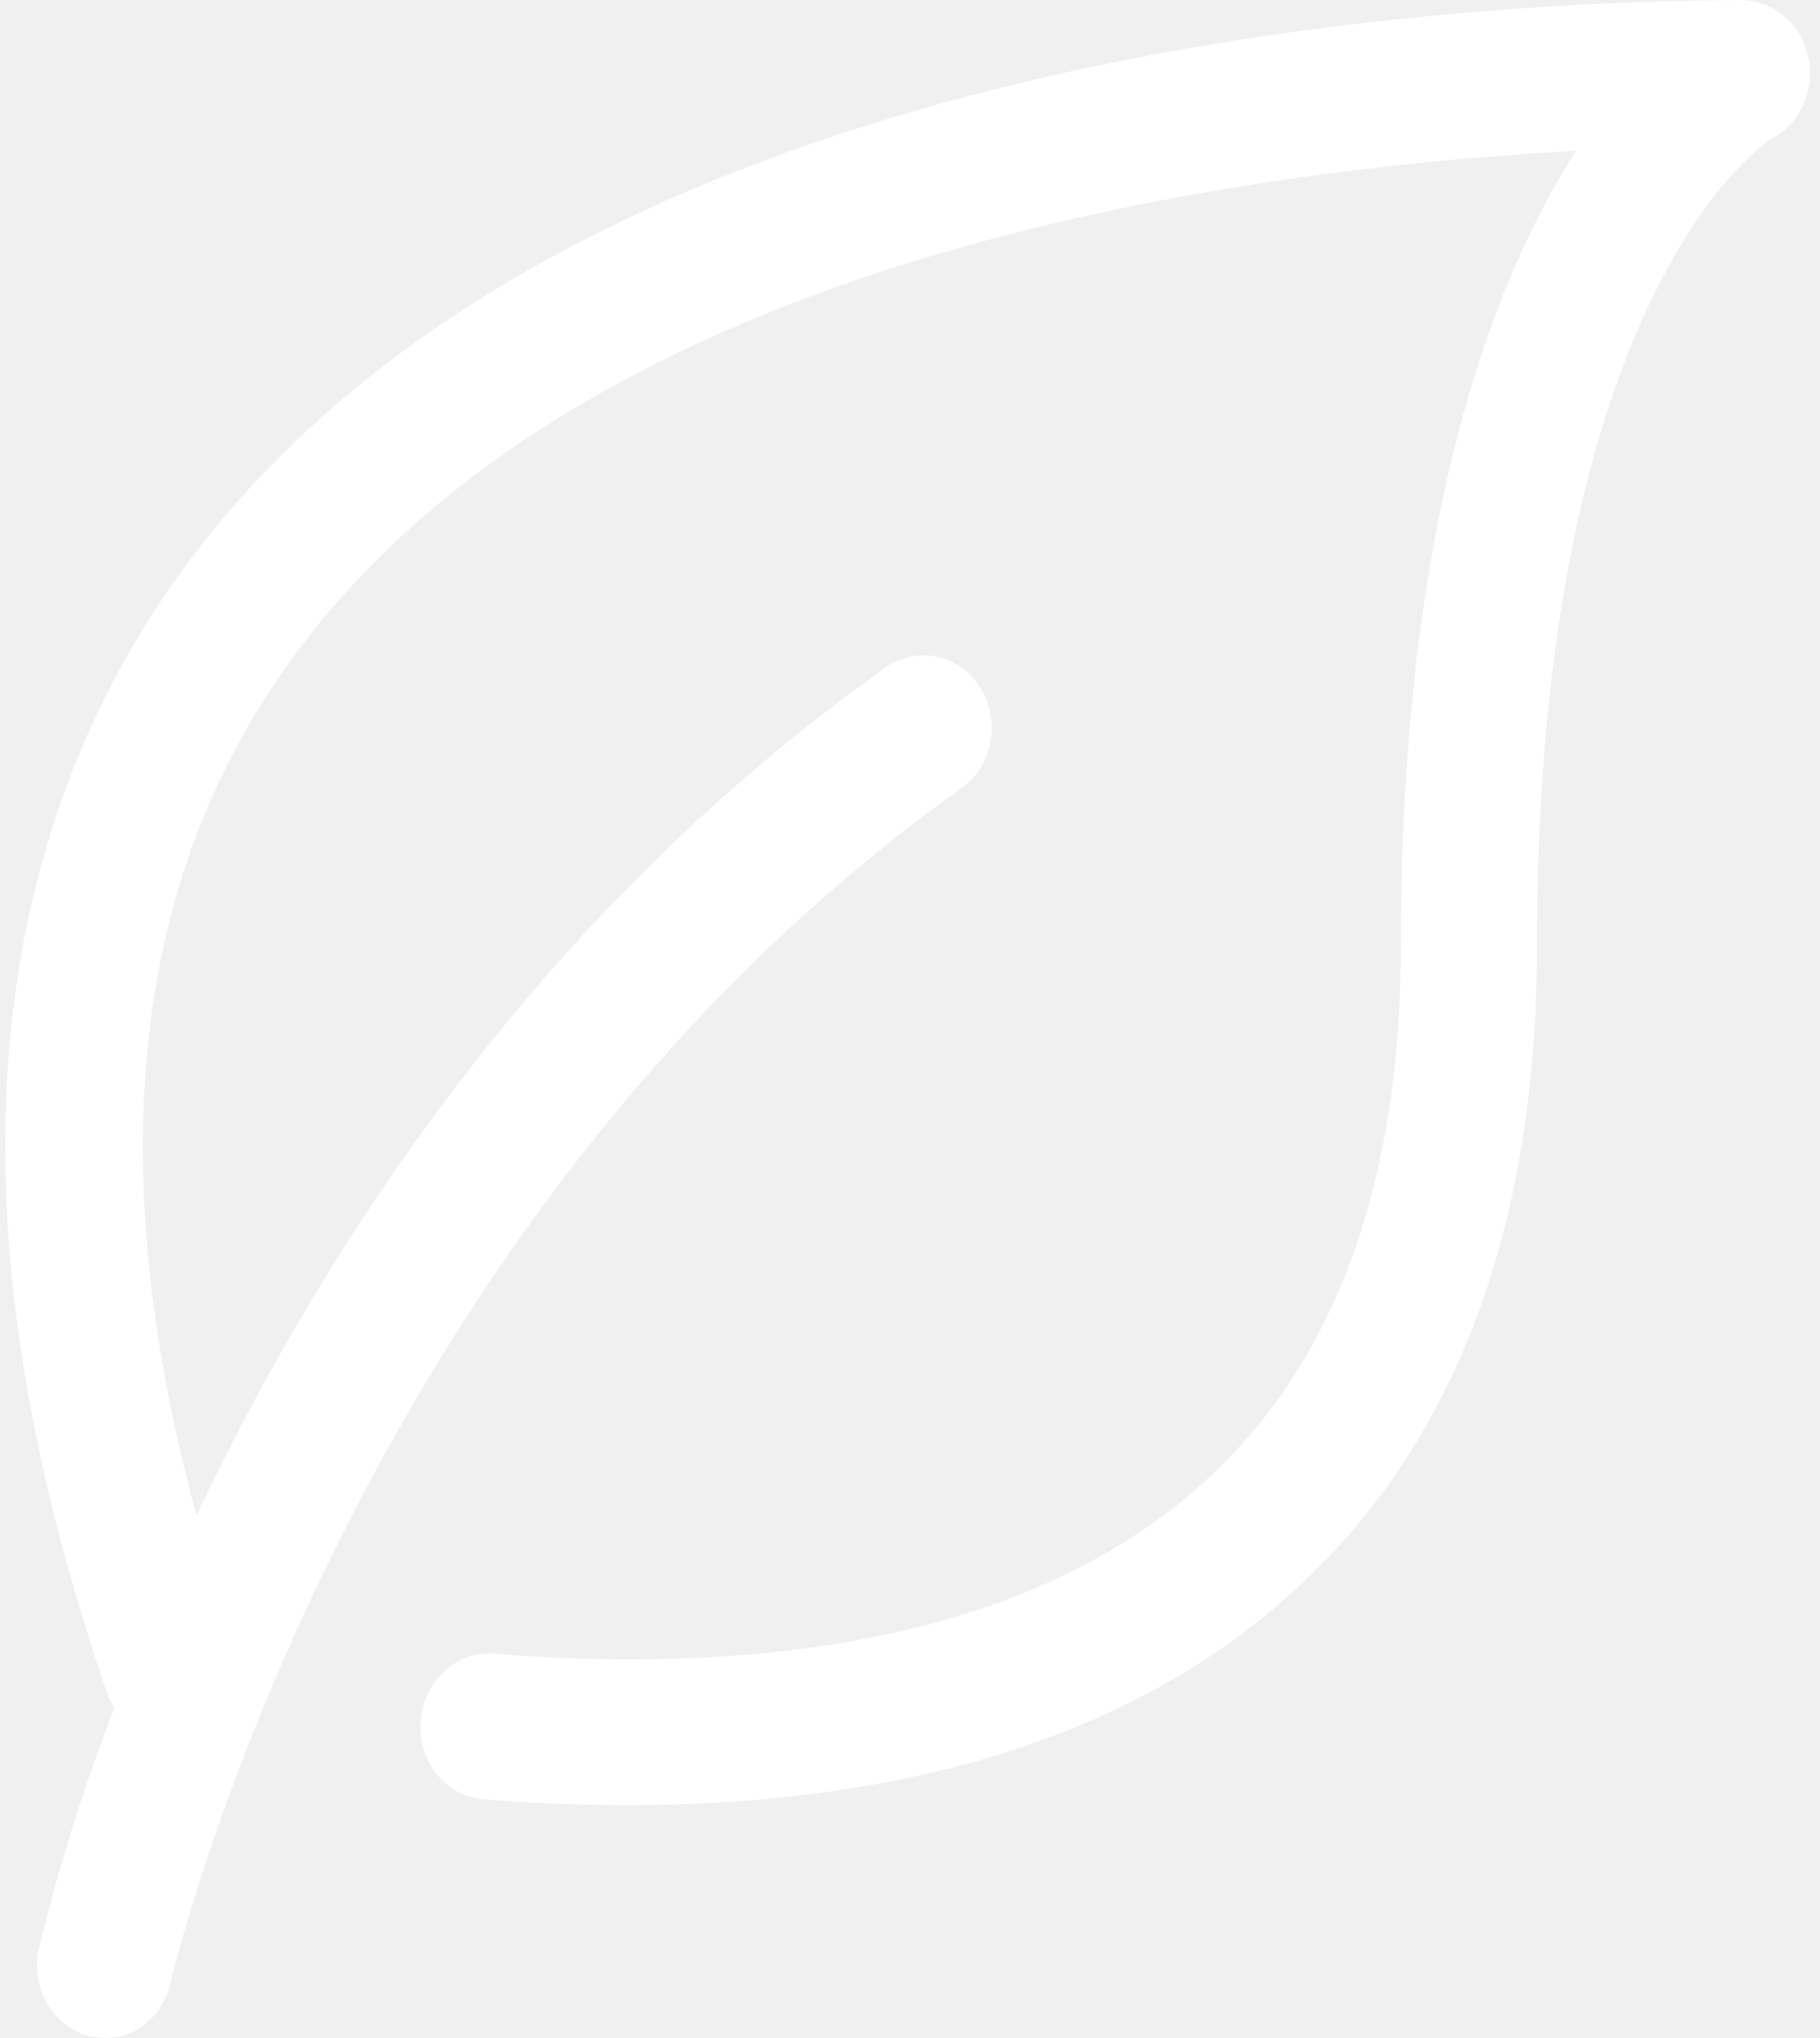
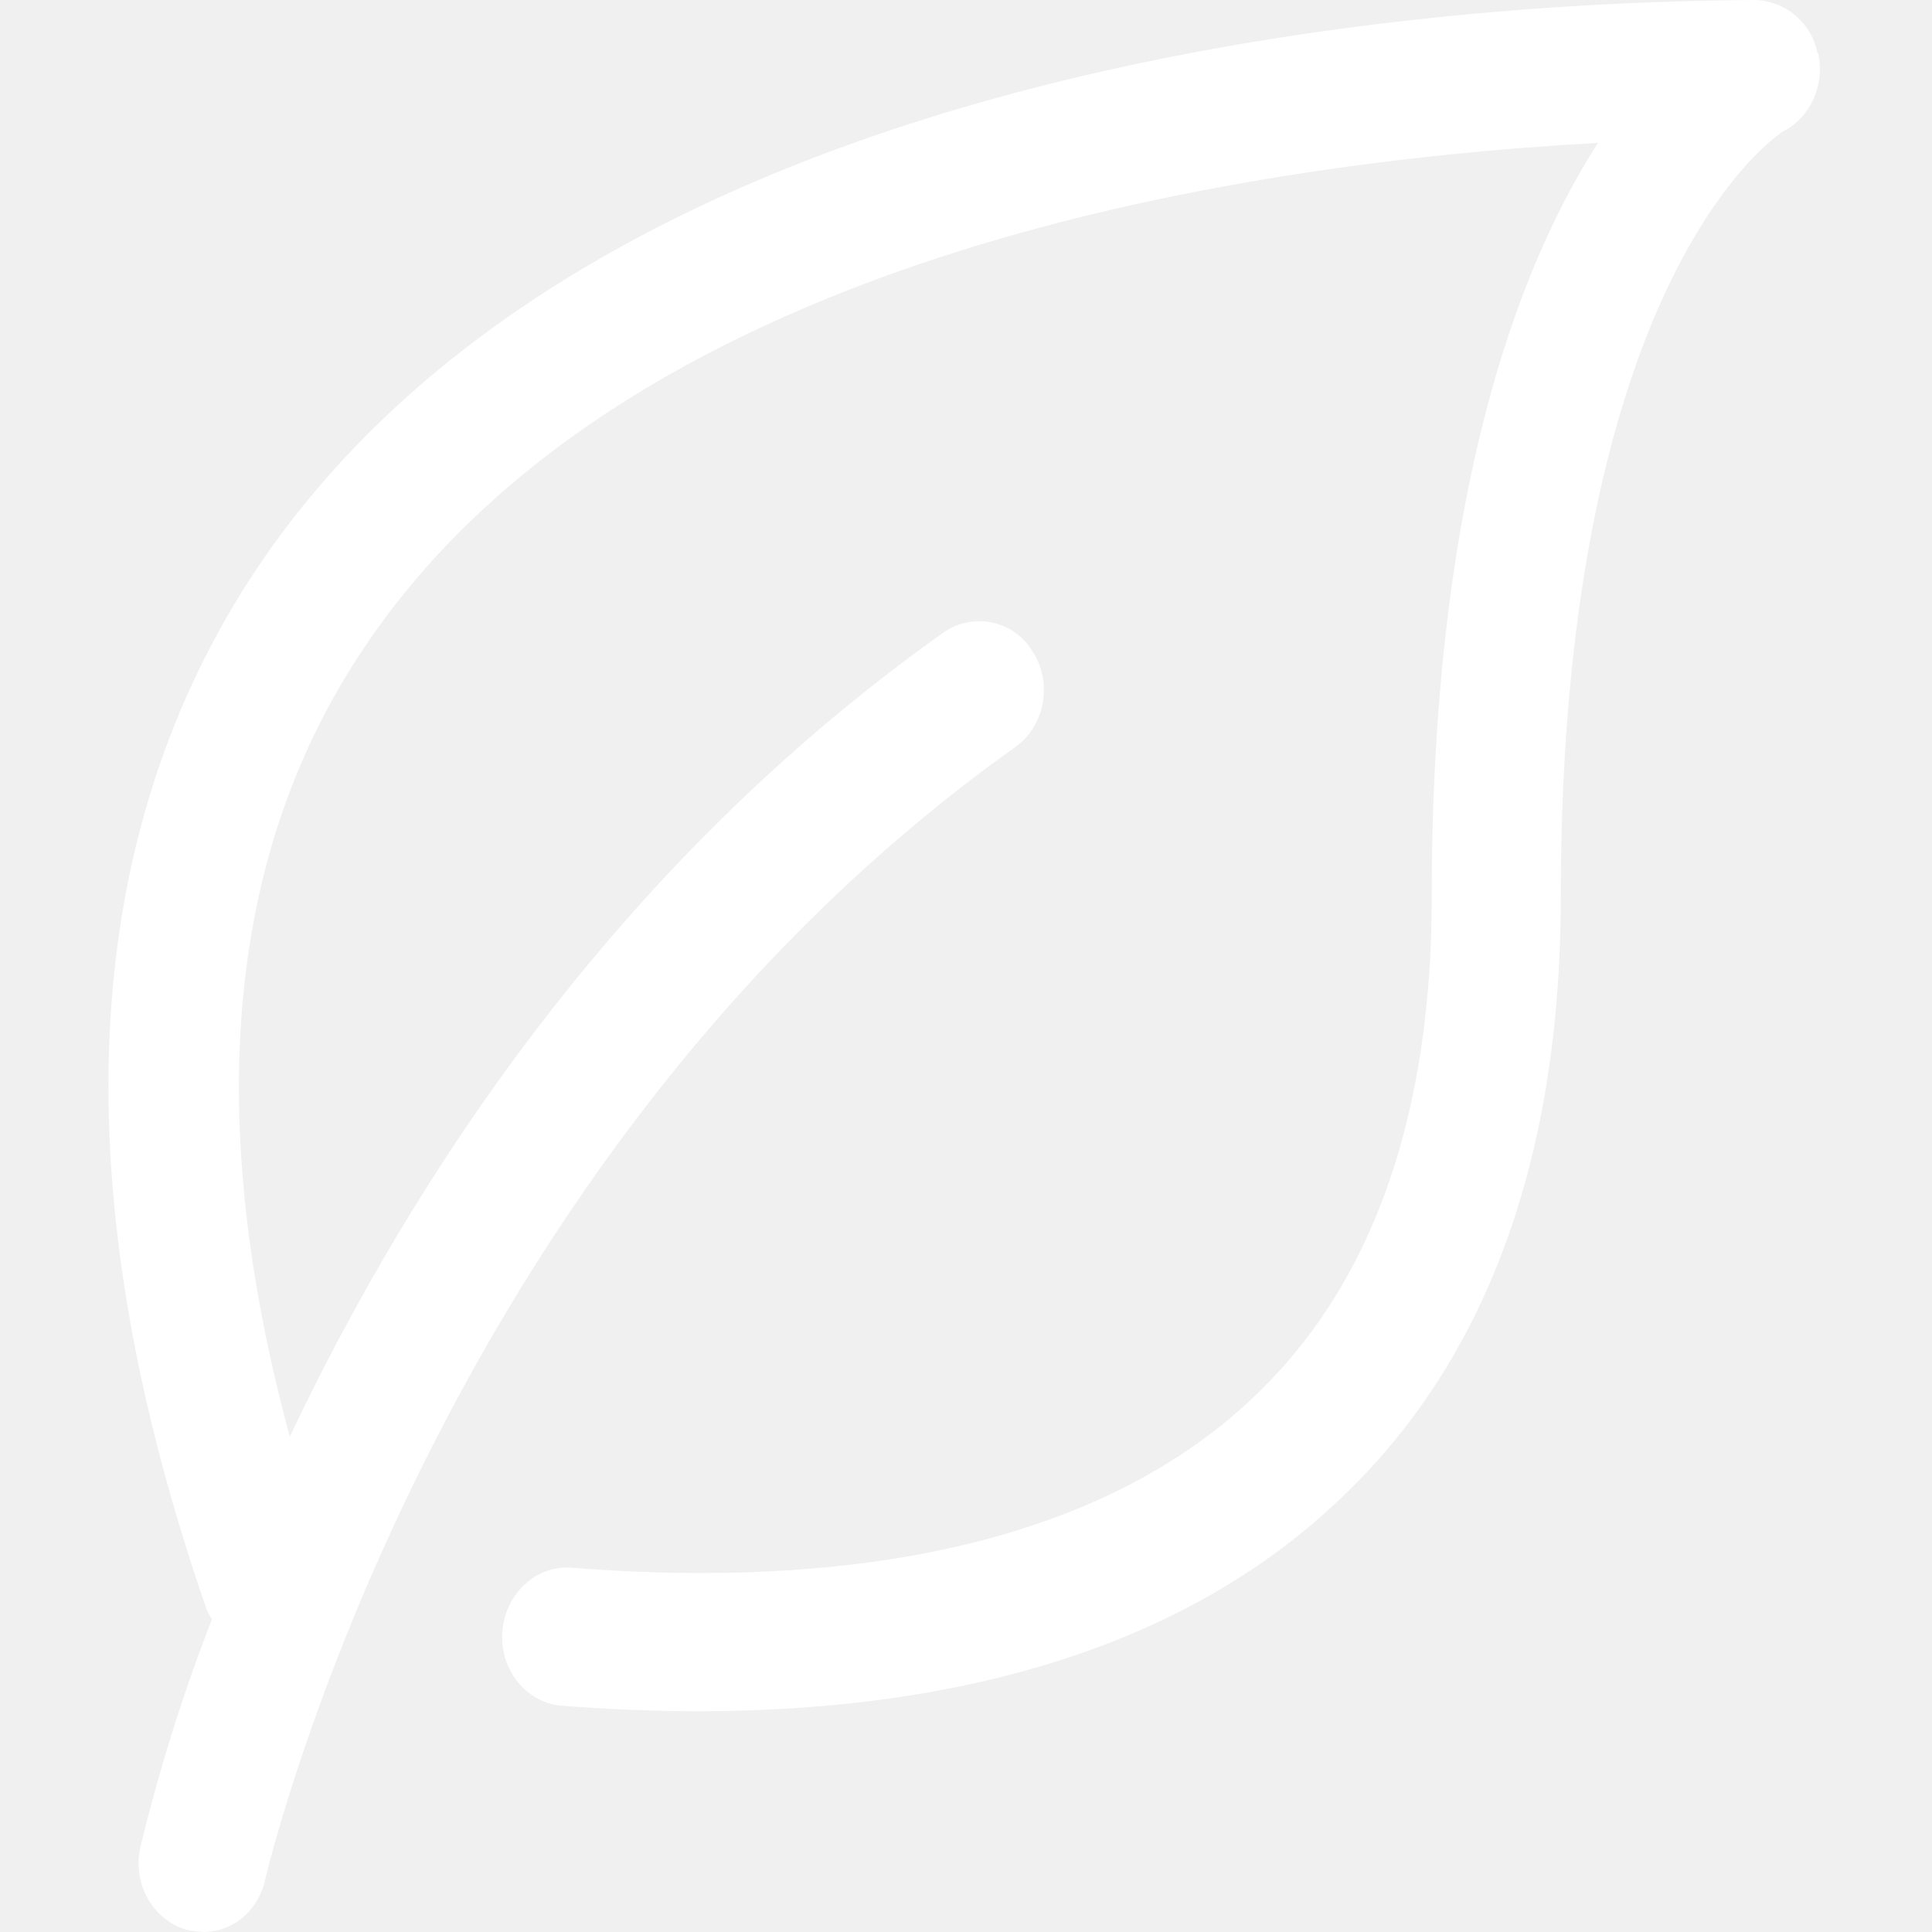
- <svg xmlns="http://www.w3.org/2000/svg" viewBox="0 0 25 28" fill="none">
+ <svg xmlns="http://www.w3.org/2000/svg" width="10" height="10" viewBox="0 0 25 28" fill="none">
  <path d="M24.84.77a.95.95 0 00-.9-.77h-.01C18.99.03 6.98.92 2.13 8.38-.38 12.26-.6 17.29 1.5 23.34l.07.13a25.93 25.93 0 00-1.04 3.32c-.11.54.21 1.07.72 1.19l.2.02c.43 0 .81-.32.9-.79.03-.1 2.42-10.37 10.86-16.38.43-.3.55-.93.26-1.38a.9.9 0 00-1.3-.28c-4.79 3.4-7.74 8-9.47 11.65-1.24-4.57-.92-8.37.99-11.3C7.42 3.76 16.3 2.37 21.66 2.07c-1.16 1.8-2.41 5.1-2.41 10.93 0 3.12-.83 5.52-2.47 7.14-2.62 2.6-6.88 2.83-10 2.58-.51-.04-.96.38-1 .93-.04.55.35 1.03.86 1.07.63.05 1.3.08 1.99.08 3.17 0 6.86-.66 9.42-3.2 2.04-2 3.07-4.9 3.07-8.6 0-9.1 3.22-11.1 3.23-11.1.4-.21.6-.68.5-1.13z" fill="#fff" />
</svg>
